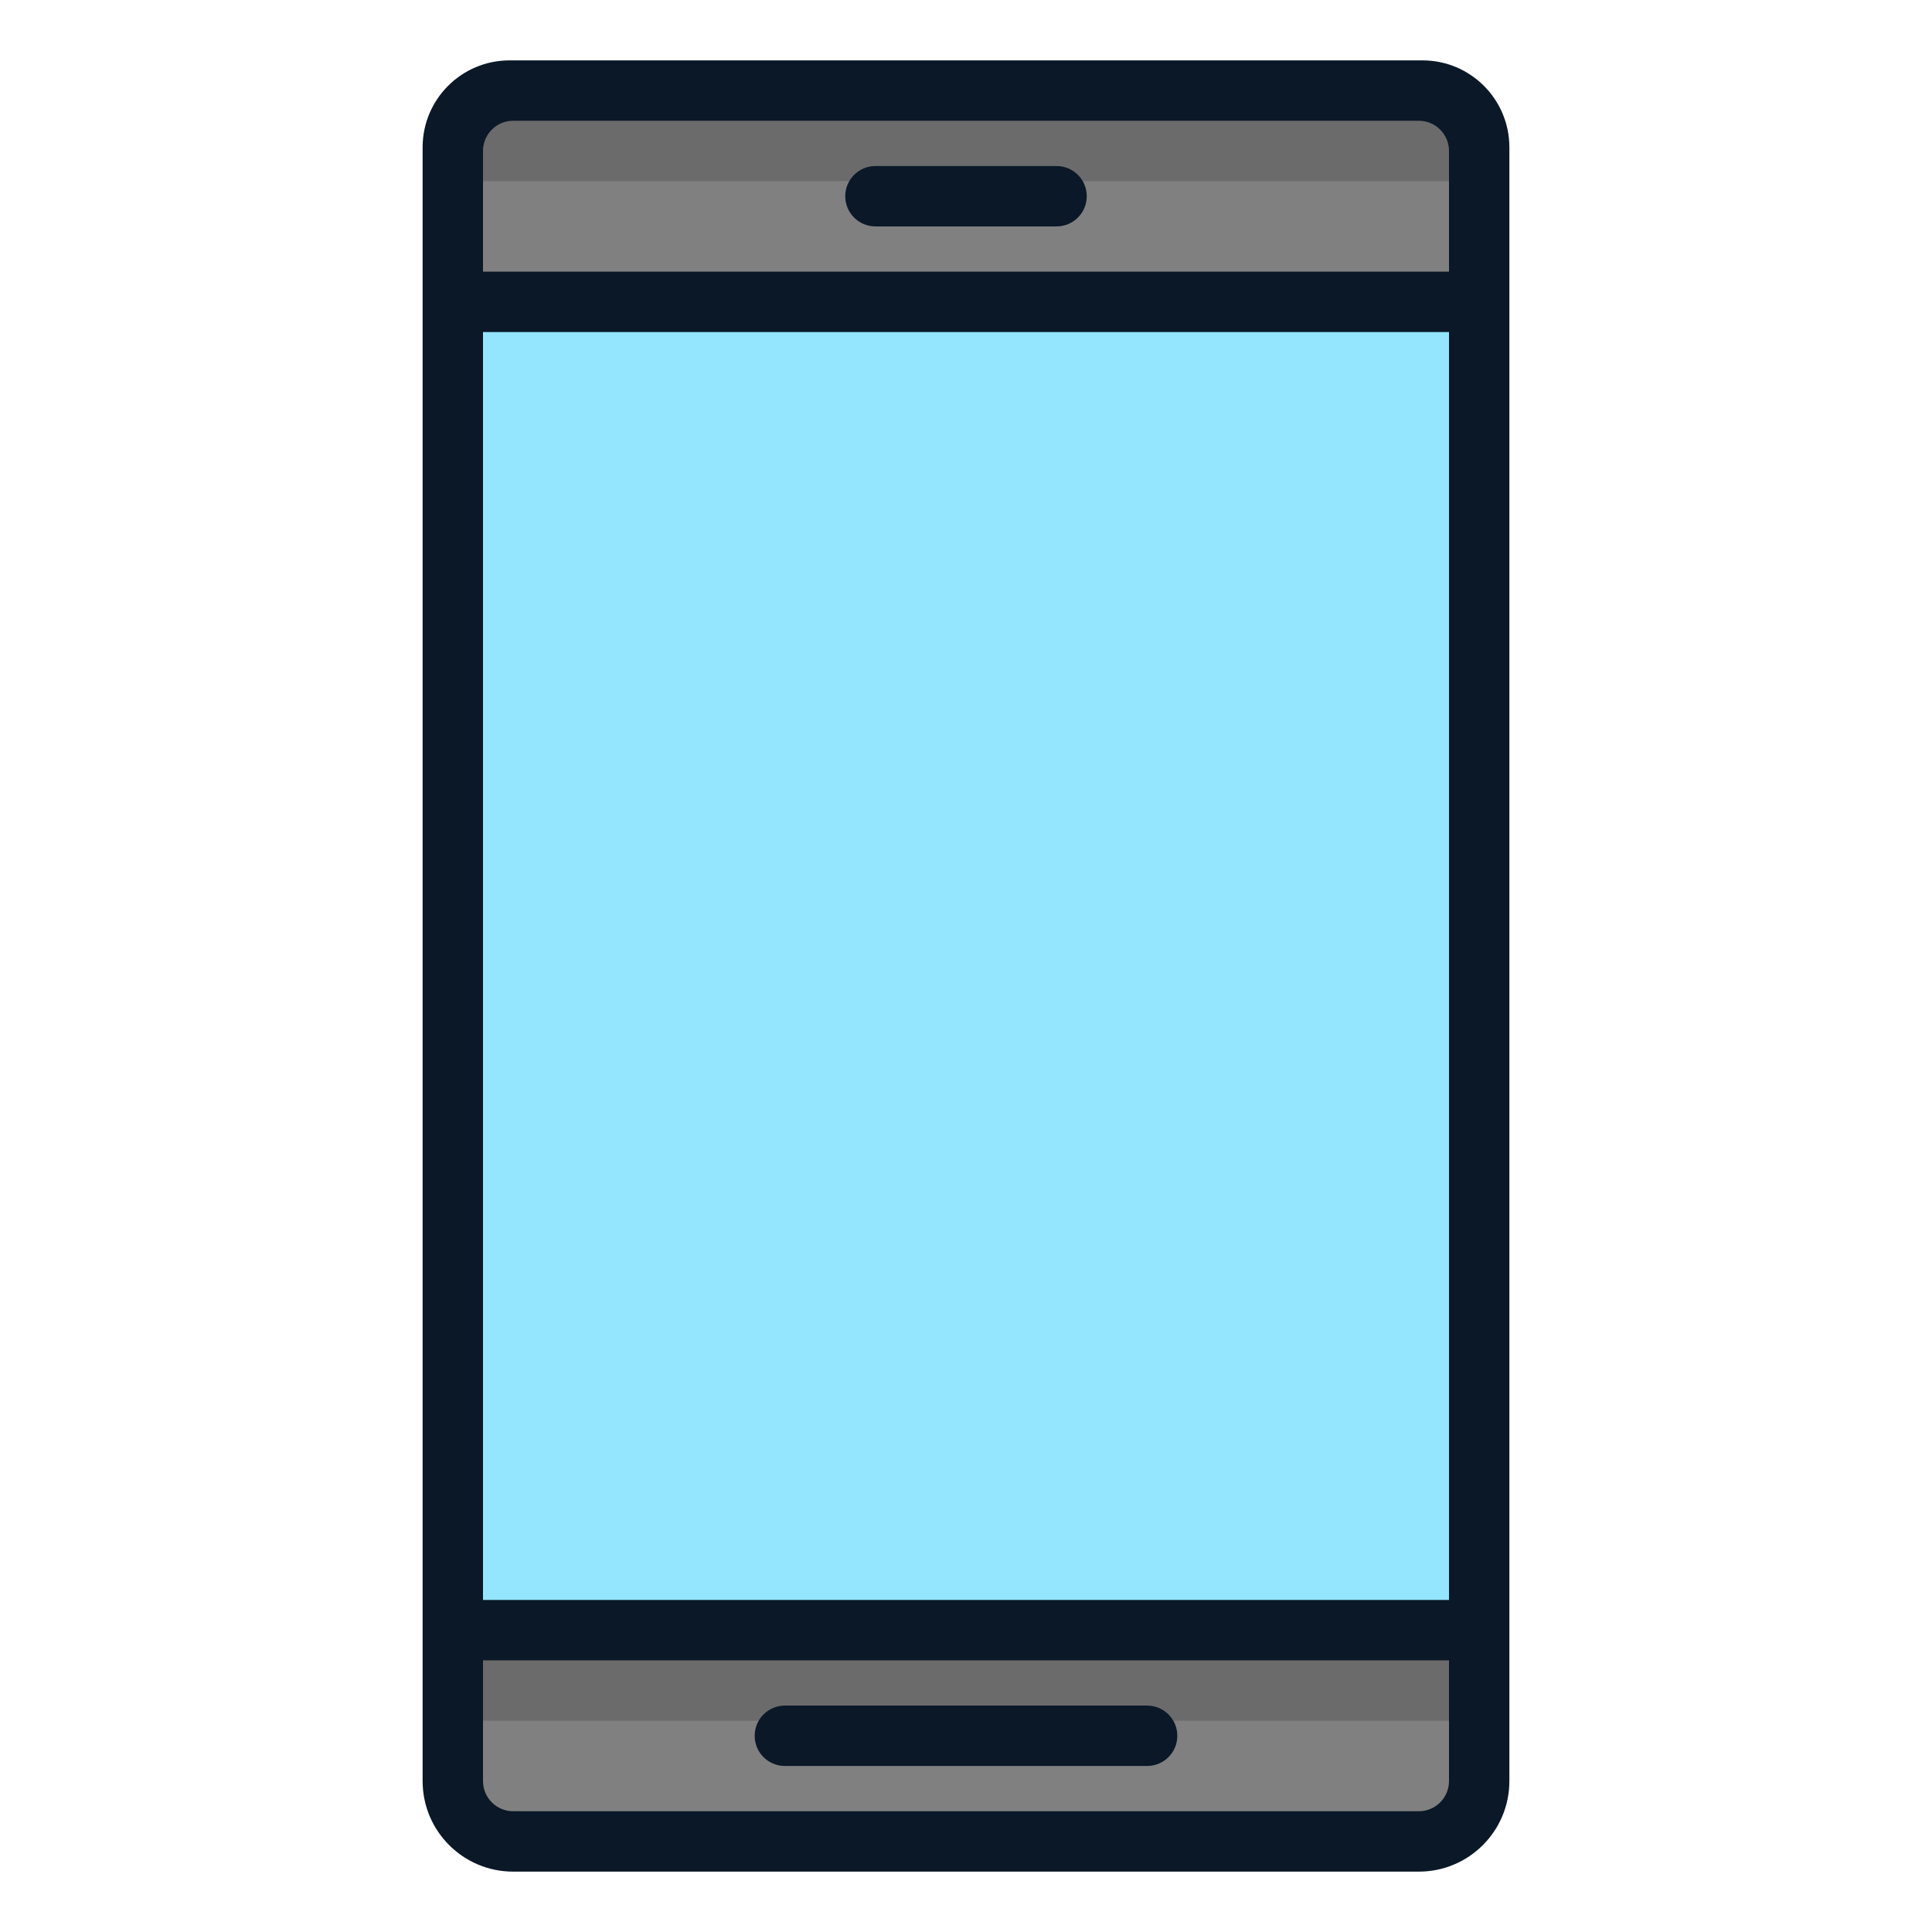
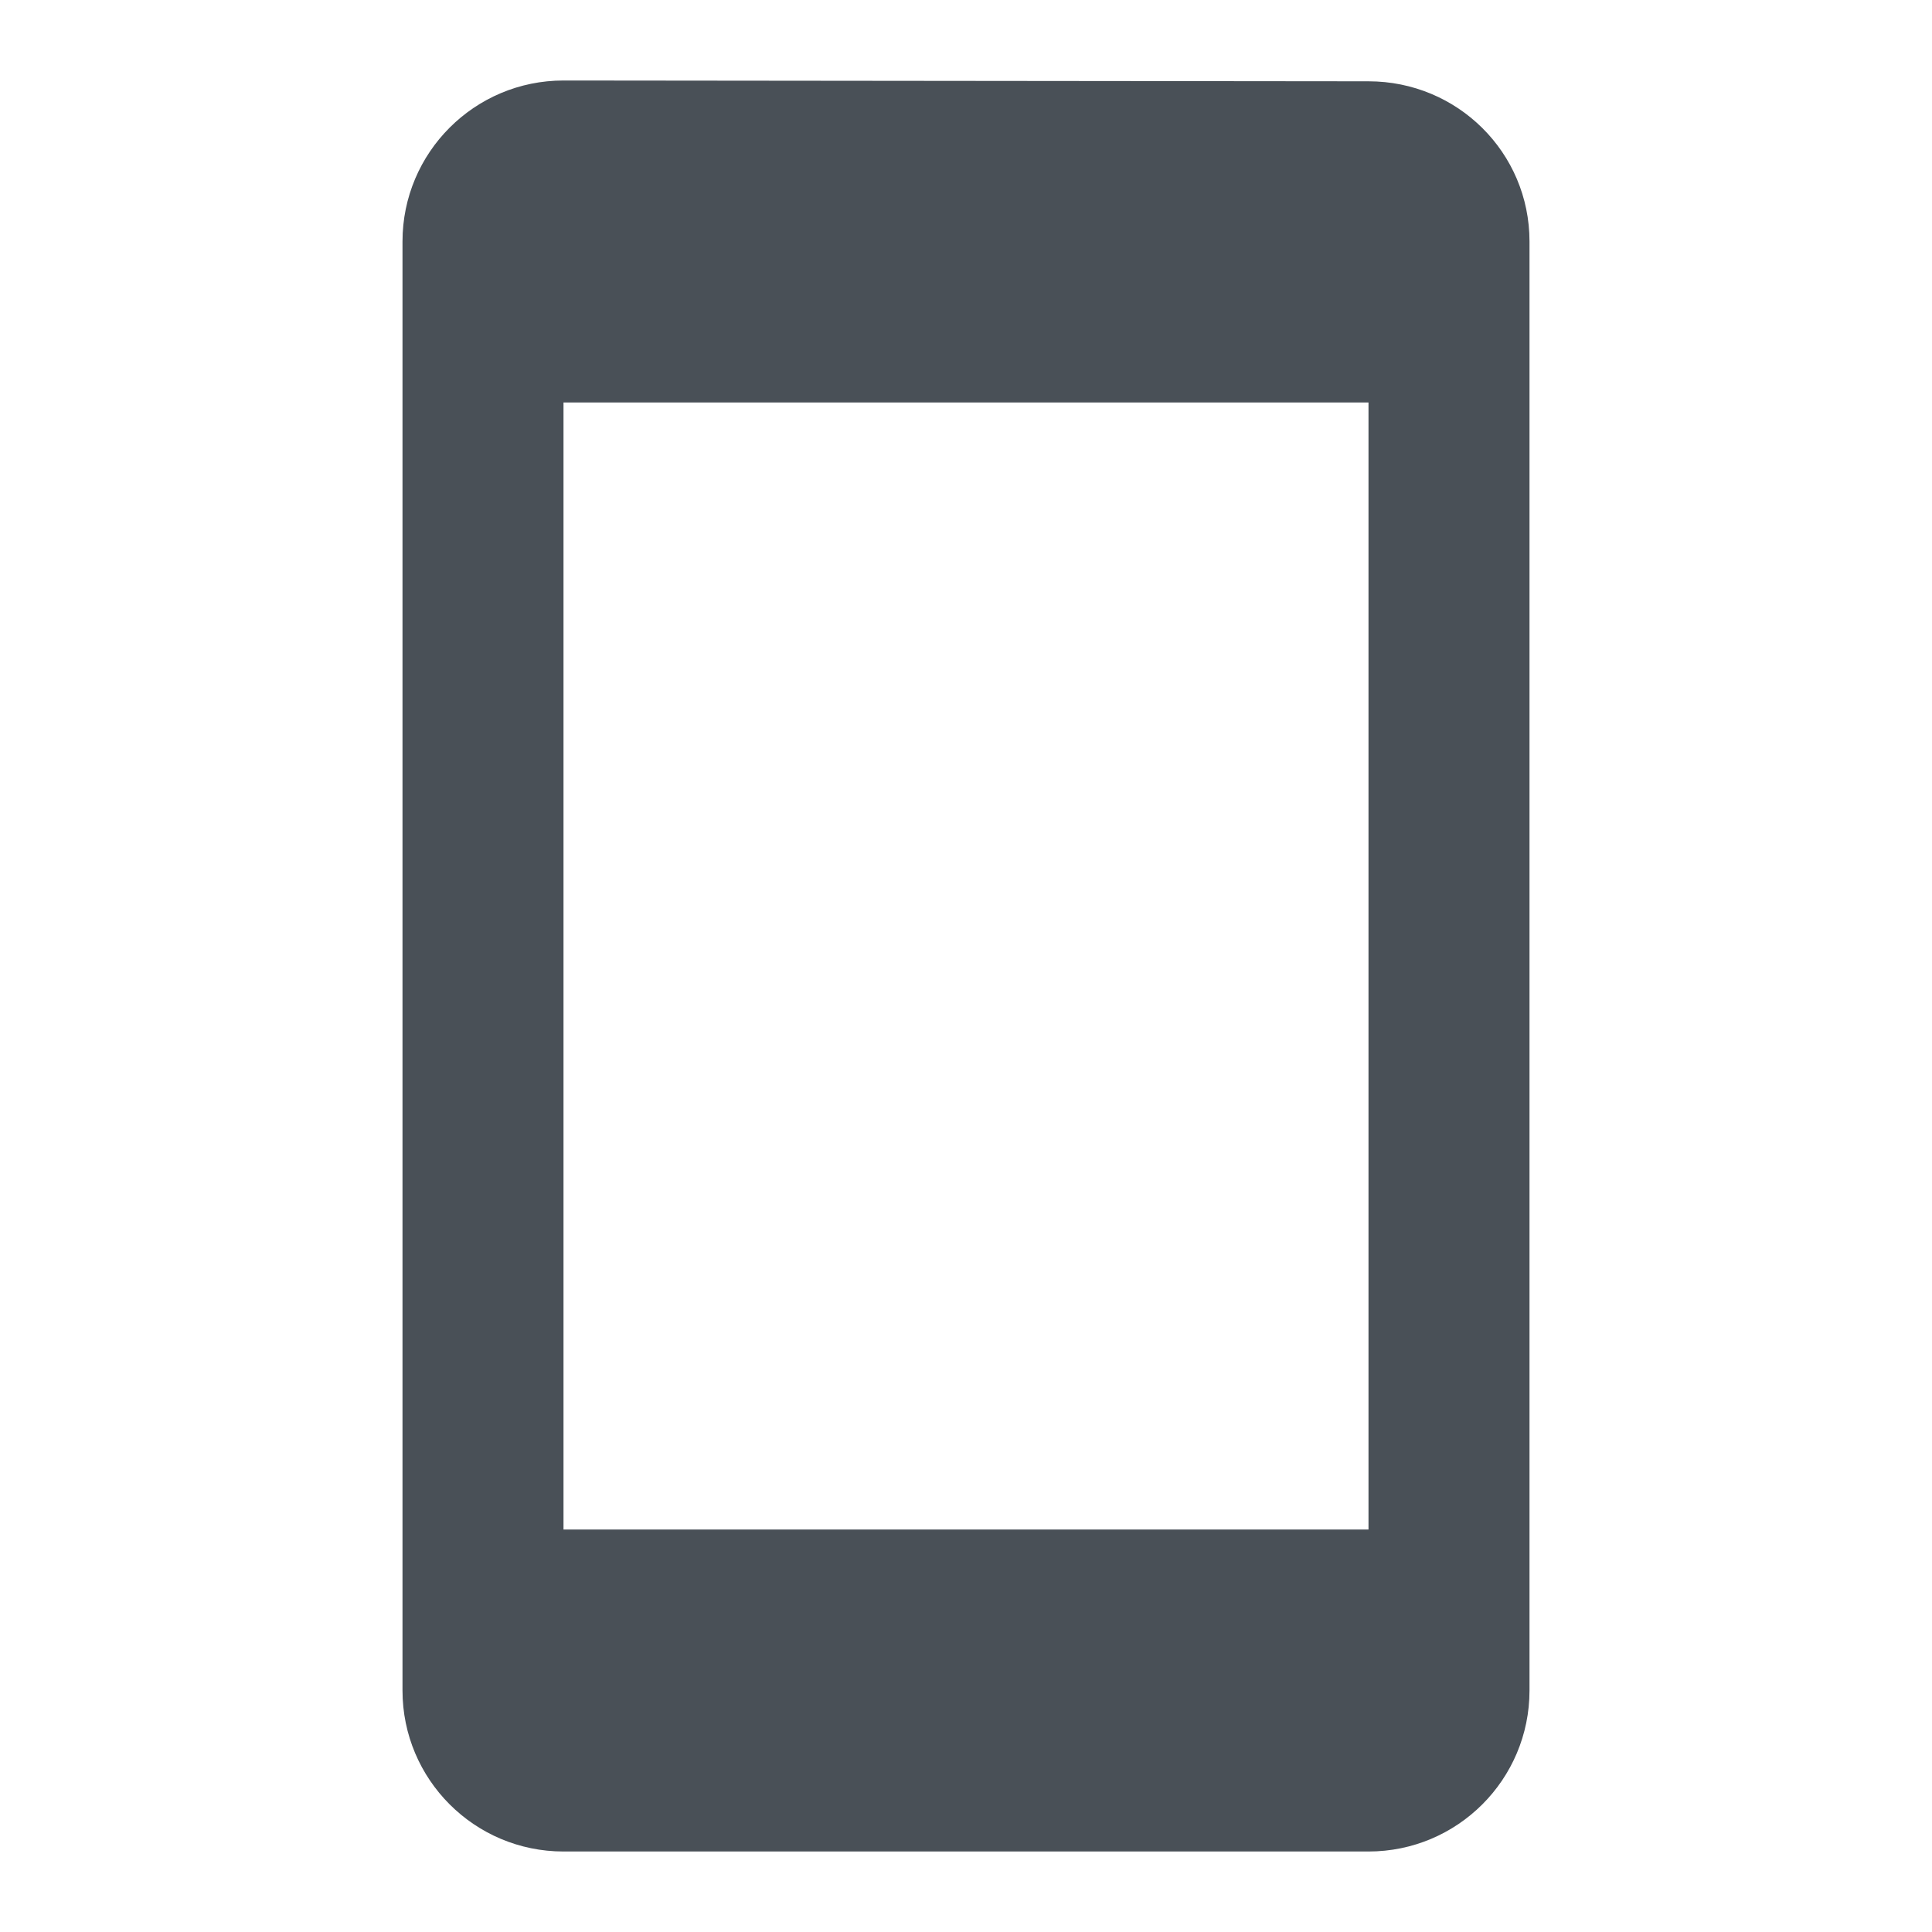
- <svg xmlns="http://www.w3.org/2000/svg" data-name="Layer 1" viewBox="0 0 64 64">
-   <rect width="34" height="58" x="15" y="3" fill="#94e6ff" rx="2" ry="2" />
-   <path fill="gray" d="M16.87,3H47.13A1.87,1.87,0,0,1,49,4.87V10a0,0,0,0,1,0,0H15a0,0,0,0,1,0,0V4.87A1.87,1.87,0,0,1,16.87,3Z" />
-   <path fill="#6b6b6b" d="M17,3H47a2,2,0,0,1,2,2V6a0,0,0,0,1,0,0H15a0,0,0,0,1,0,0V5A2,2,0,0,1,17,3Z" />
-   <path fill="gray" d="M17,54H47a2,2,0,0,1,2,2v5a0,0,0,0,1,0,0H15a0,0,0,0,1,0,0V56A2,2,0,0,1,17,54Z" transform="rotate(180 32 57.5)" />
-   <rect width="34" height="3" x="15" y="54" fill="#6b6b6b" />
-   <path fill="#0a1827" d="M17,62H47a3,3,0,0,0,3-3V4.87A2.88,2.88,0,0,0,47.13,2H16.87A2.88,2.88,0,0,0,14,4.87V59A3,3,0,0,0,17,62ZM16,11H48V53H16ZM48,59a1,1,0,0,1-1,1H17a1,1,0,0,1-1-1V55H48ZM47,4a1,1,0,0,1,1,1V9H16V5a1,1,0,0,1,1-1Z" />
-   <path fill="#0a1827" d="M29 7.5h6a1 1 0 0 0 0-2H29a1 1 0 0 0 0 2zM26 58.5H38a1 1 0 0 0 0-2H26a1 1 0 0 0 0 2z" />
+ <svg xmlns="http://www.w3.org/2000/svg" id="SvgjsSvg1023" width="288" height="288" version="1.1">
+   <defs id="SvgjsDefs1024" />
+   <g id="SvgjsG1025" transform="matrix(1,0,0,1,0,0)">
+     <svg width="288" height="288" viewBox="0 0 48 48">
+       <path fill="none" d="M0 0h48v48h-48z" />
+       <path d="M34 2.02l-20-.02c-2.21 0-4 1.79-4 4v36c0 2.21 1.79 4 4 4h20c2.21 0 4-1.79 4-4v-36c0-2.21-1.79-3.98-4-3.98zm0 35.98h-20v-28h20v28z" fill="#495057" class="color000 svgShape" />
+     </svg>
+   </g>
</svg>
